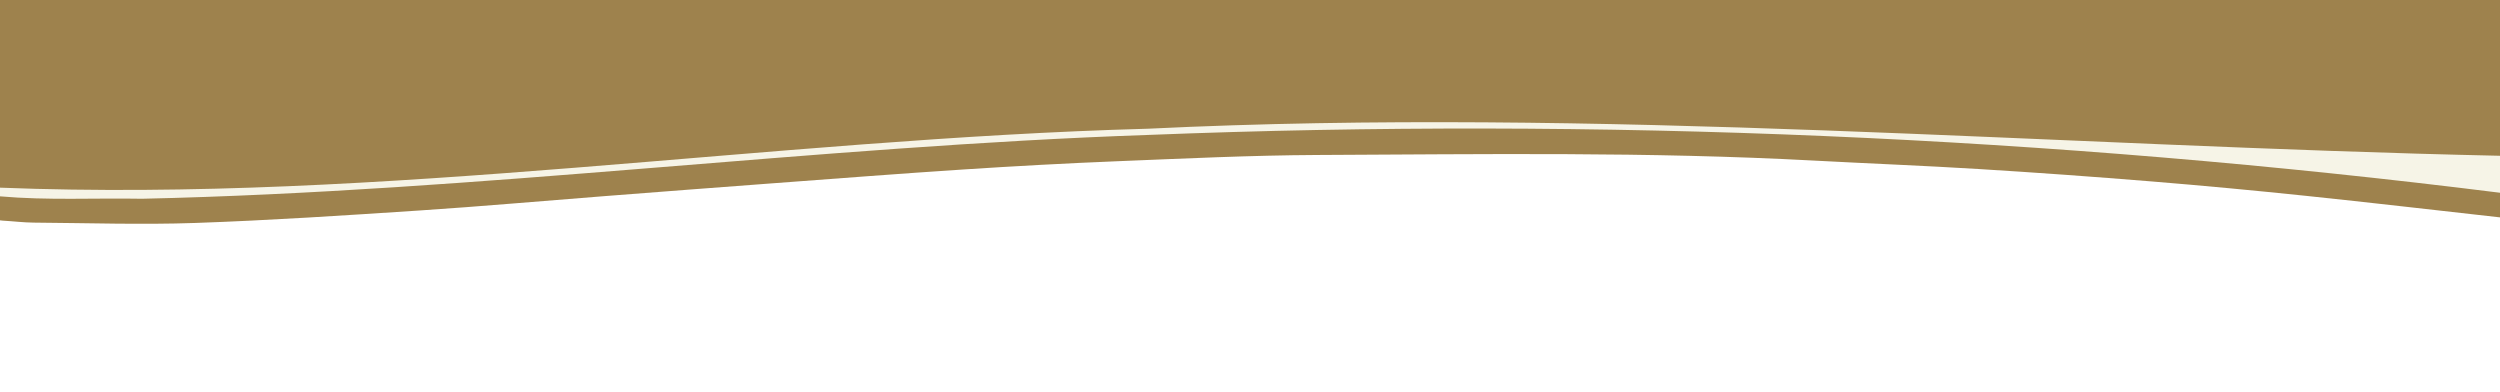
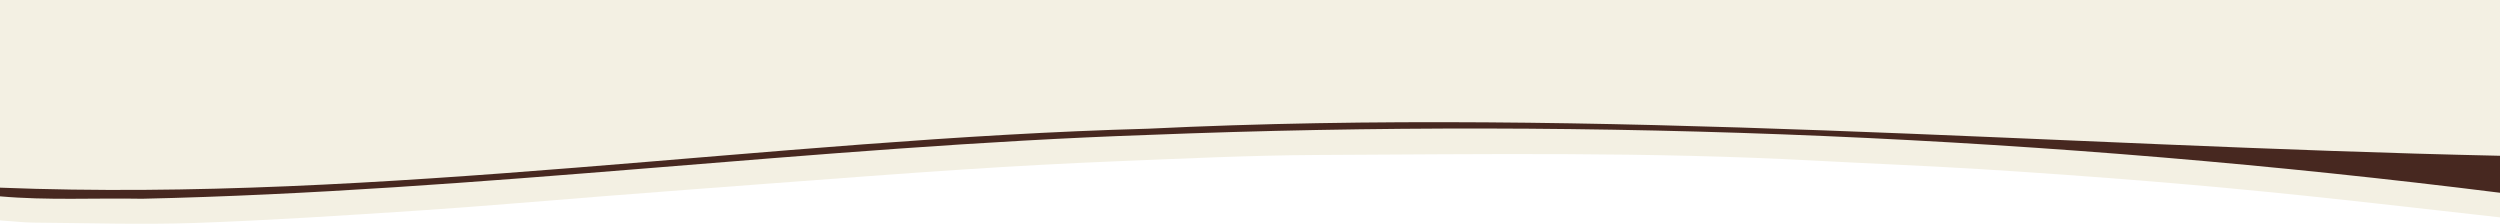
- <svg xmlns="http://www.w3.org/2000/svg" viewBox="0 0 1606.453 251.42" height="251.42" width="1606.453" xml:space="preserve" id="svg2" version="1.1">
+ <svg xmlns="http://www.w3.org/2000/svg" viewBox="0 0 2141.933 191.733" height="191.733" width="2141.933" xml:space="preserve" id="svg2" version="1.1">
  <defs id="defs6">
    <clipPath id="clipPath18" clipPathUnits="userSpaceOnUse">
-       <path id="path16" d="M 0,188.565 H 1204.84 V 0 H 0 Z" />
+       <path id="path16" d="M 0,143.8 H 1606.453 V 0 H 0 Z" />
    </clipPath>
  </defs>
-   <g transform="matrix(1.333333,0,0,-1.333333,0,251.42)" id="g10">
+   <g transform="matrix(1.333333,0,0,-1.333333,0,191.7333)" id="g10">
    <g id="g12">
      <g clip-path="url(#clipPath18)" id="g14">
-         <g transform="translate(1204.84,188.5653)" id="g20">
-           <path id="path22" style="fill:#9e824d;fill-opacity:1;fill-rule:nonzero;stroke:none" d="m 0,0 v -104.76 c -31.181,3.48 -62.341,7.12 -93.54,10.38 -24.771,2.58 -49.57,4.92 -74.391,6.94 -27.819,2.27 -55.66,4.28 -83.509,5.99 -26.39,1.62 -52.8,2.64 -79.201,4.06 -79.679,4.29 -159.42,3.07 -239.149,2.7 -32.261,-0.16 -64.521,-1.72 -96.771,-3.02 -24.58,-0.99 -49.159,-2.35 -73.71,-3.95 -30.83,-2.01 -61.649,-4.41 -92.469,-6.7 -27,-2.01 -54,-4.08 -80.99,-6.18 -29.641,-2.3 -59.26,-4.95 -88.93,-6.9 -35.99,-2.37 -71.99,-4.75 -108.03,-6.01 -25.911,-0.9 -51.891,-0.03 -77.84,0.16 -4.98,0.04 -9.95,0.67 -14.93,0.95 -0.5,0.03 -0.96,0.07 -1.38,0.15 l 0,106.19 z" />
+         <g transform="translate(1606.453,143.8013)" id="g20">
+           <path id="path22" style="fill:#f3f0e3;fill-opacity:1;fill-rule:nonzero;stroke:none" d="m 0,0 v -139.68 c -41.573,4.64 -83.12,9.493 -124.72,13.84 -33.026,3.44 -66.093,6.559 -99.186,9.254 -37.094,3.026 -74.214,5.706 -111.347,7.987 -35.186,2.159 -70.4,3.519 -105.601,5.412 -106.239,5.721 -212.559,4.094 -318.866,3.601 -43.013,-0.213 -86.027,-2.294 -129.027,-4.028 -32.773,-1.318 -65.546,-3.133 -98.279,-5.266 -41.107,-2.68 -82.201,-5.879 -123.294,-8.933 -36,-2.681 -72,-5.439 -107.987,-8.241 -39.52,-3.066 -79.013,-6.599 -118.573,-9.199 -47.987,-3.161 -95.987,-6.333 -144.04,-8.013 -34.547,-1.2 -69.187,-0.04 -103.786,0.213 -6.64,0.053 -13.267,0.893 -19.907,1.266 -0.667,0.04 -1.28,0.093 -1.84,0.201 l 0,141.586 H 0" />
        </g>
-         <g transform="translate(68.502,92.7792)" id="g24">
-           <path id="path26" style="fill:#f6f4e7;fill-opacity:1;fill-rule:nonzero;stroke:none" d="M 0,0 C -23.083,0.412 -45.556,-0.856 -68.502,1.16 V 5.345 C 115.721,-1.912 302.247,28.782 484.844,33.757 701.679,44.274 918.98,25.453 1136.338,20.711 V 2.89 C 920.043,30.008 701.966,39.347 484.968,30.763 324.794,25.267 161.894,3.572 0,0" />
+         <g transform="translate(91.3359,16.086)" id="g24">
+           <path id="path26" style="fill:#472820;fill-opacity:1;fill-rule:nonzero;stroke:none" d="M 0,0 C -30.777,0.55 -60.741,-1.142 -91.336,1.549 V 7.127 C 154.295,-2.55 402.996,38.377 646.458,45.011 935.572,59.033 1225.307,33.938 1515.117,27.616 V 3.854 C 1226.724,40.011 935.956,52.464 646.625,41.019 433.059,33.689 215.859,4.763 0,0" />
        </g>
      </g>
    </g>
  </g>
</svg>
